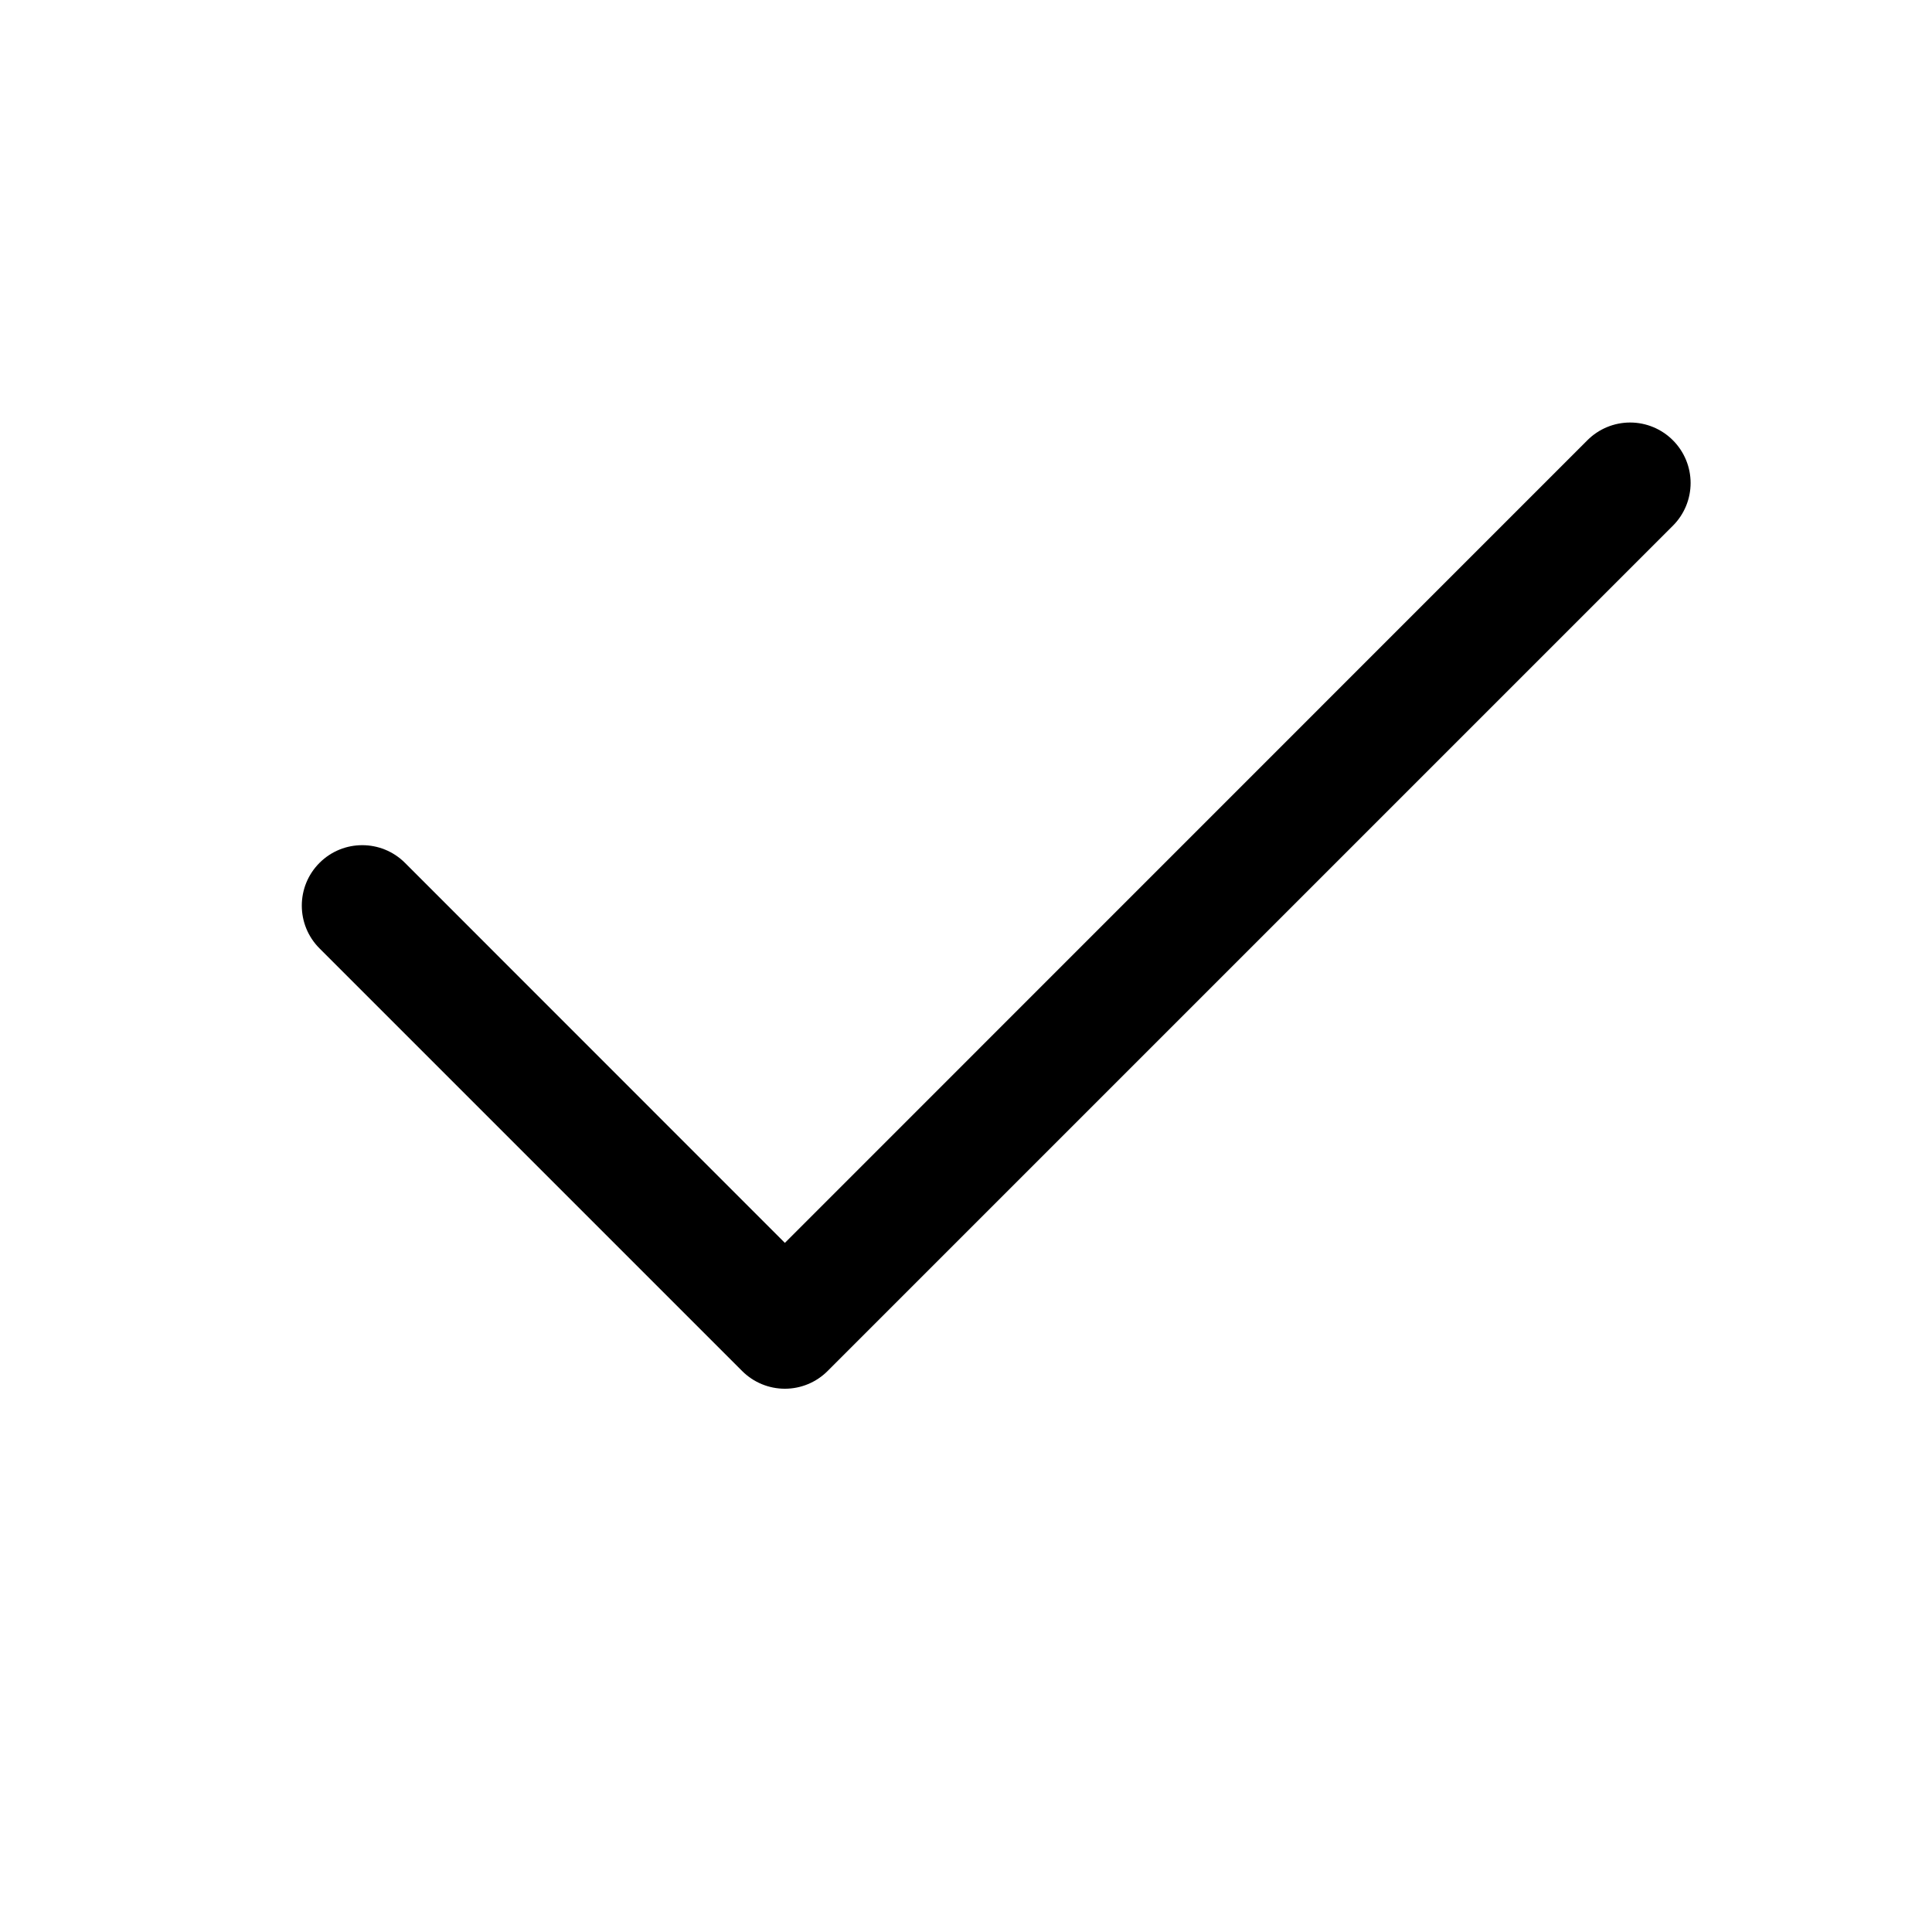
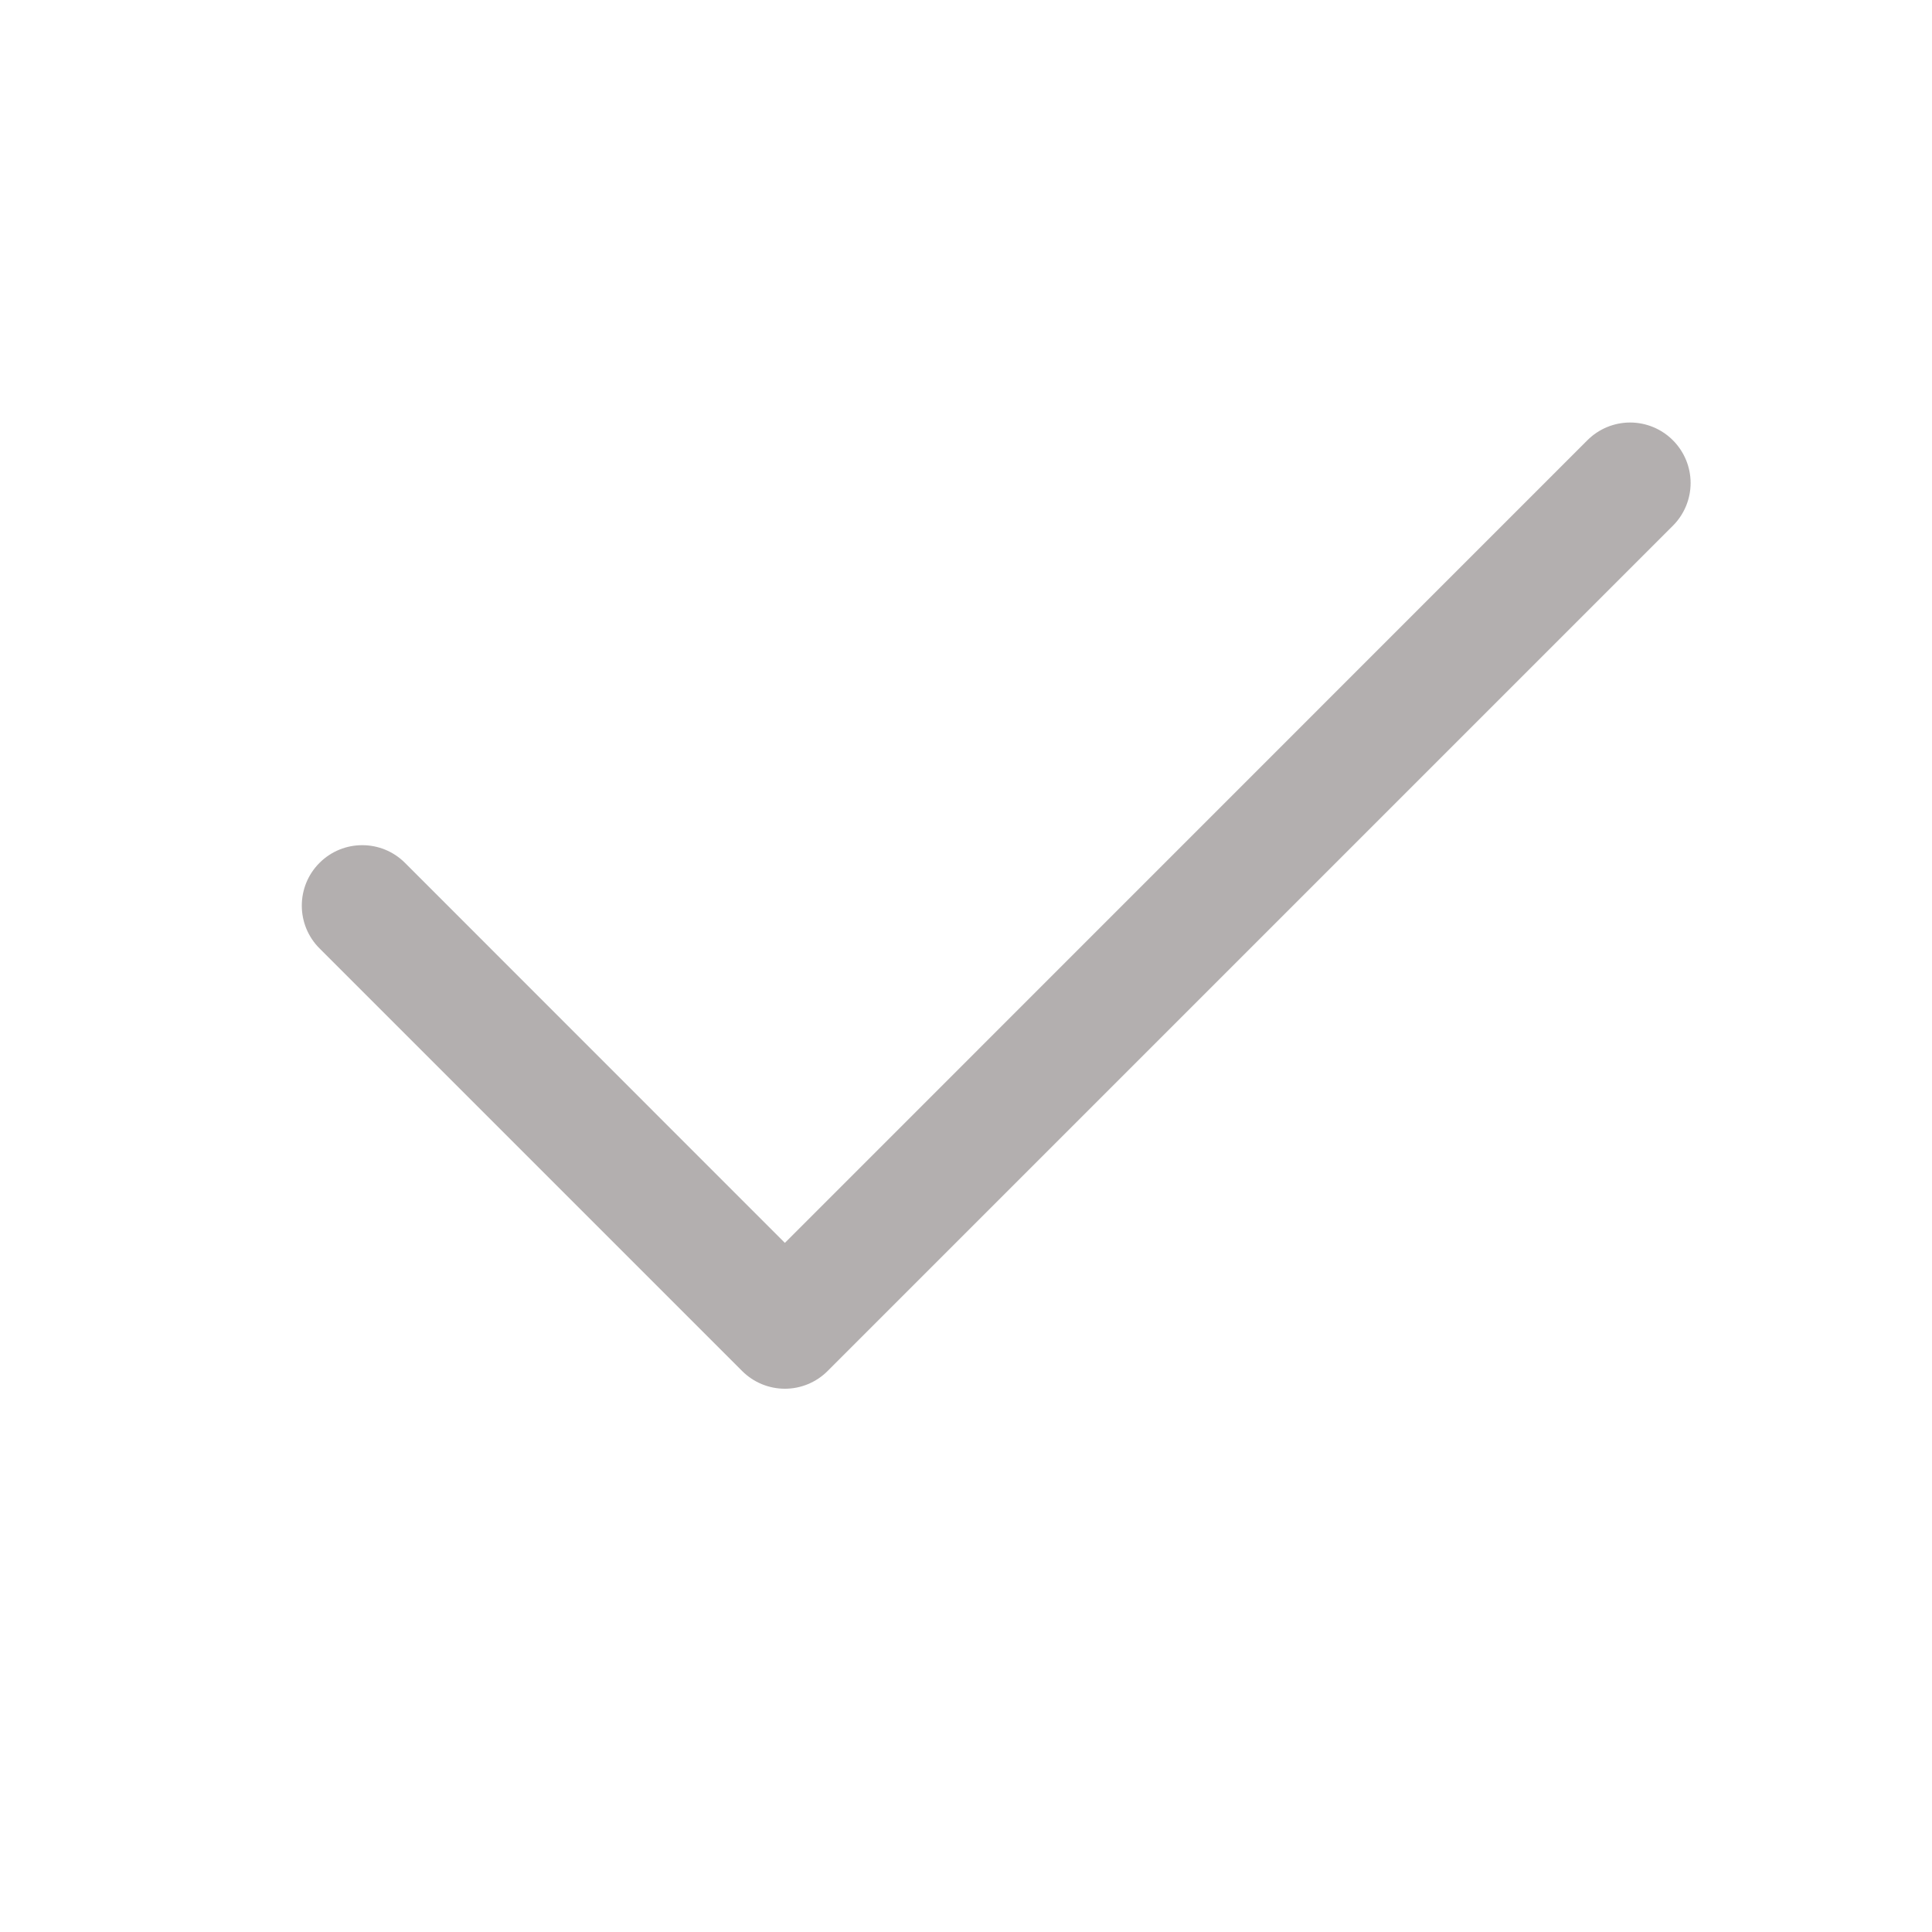
<svg xmlns="http://www.w3.org/2000/svg" width="16" height="16" fill="currentColor" class="bi bi-check2" viewBox="0 0 16 16">
-   <path d="M13.854 3.646a.5.5 0 0 1 0 .708l-7 7a.5.5 0 0 1-.708 0l-3.5-3.5a.5.5 0 1 1 .708-.708L6.5 10.293l6.646-6.647a.5.5 0 0 1 .708 0z" />
+   <path fill="#b2aeaefd" d="M13.854 3.646a.5.5 0 0 1 0 .708l-7 7a.5.5 0 0 1-.708 0l-3.5-3.5a.5.5 0 1 1 .708-.708L6.5 10.293l6.646-6.647a.5.5 0 0 1 .708 0z" />
</svg>
